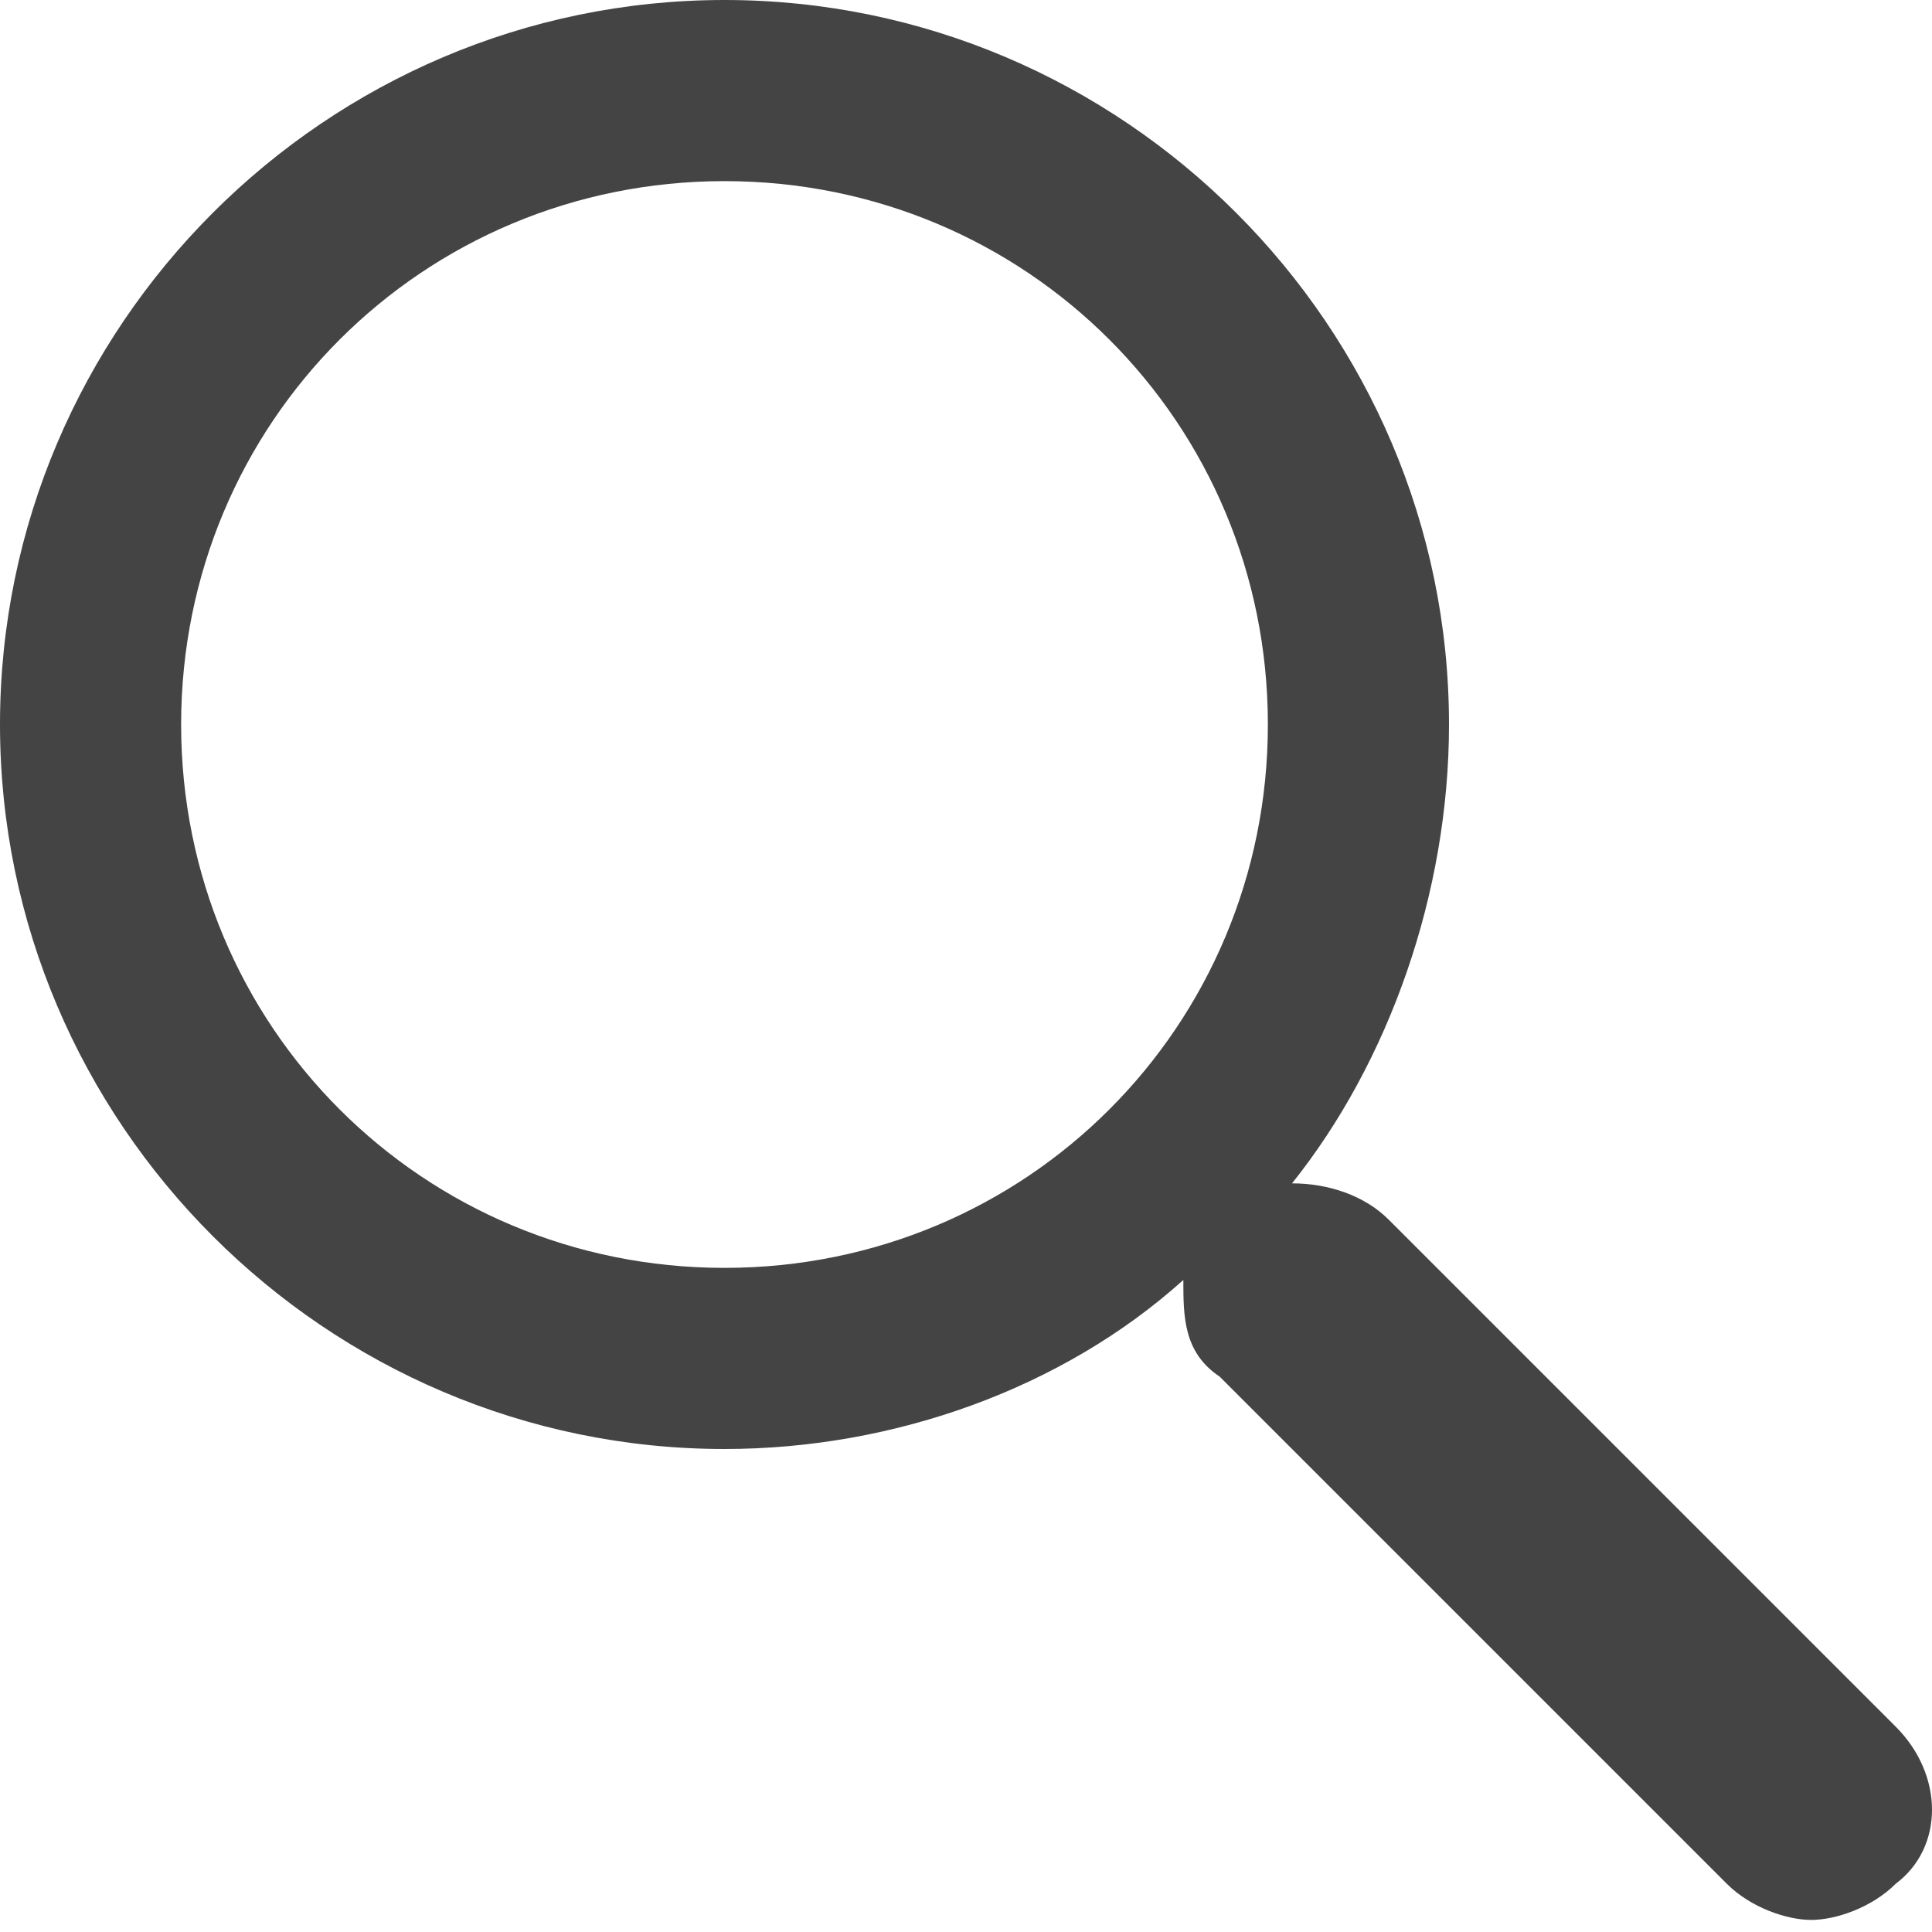
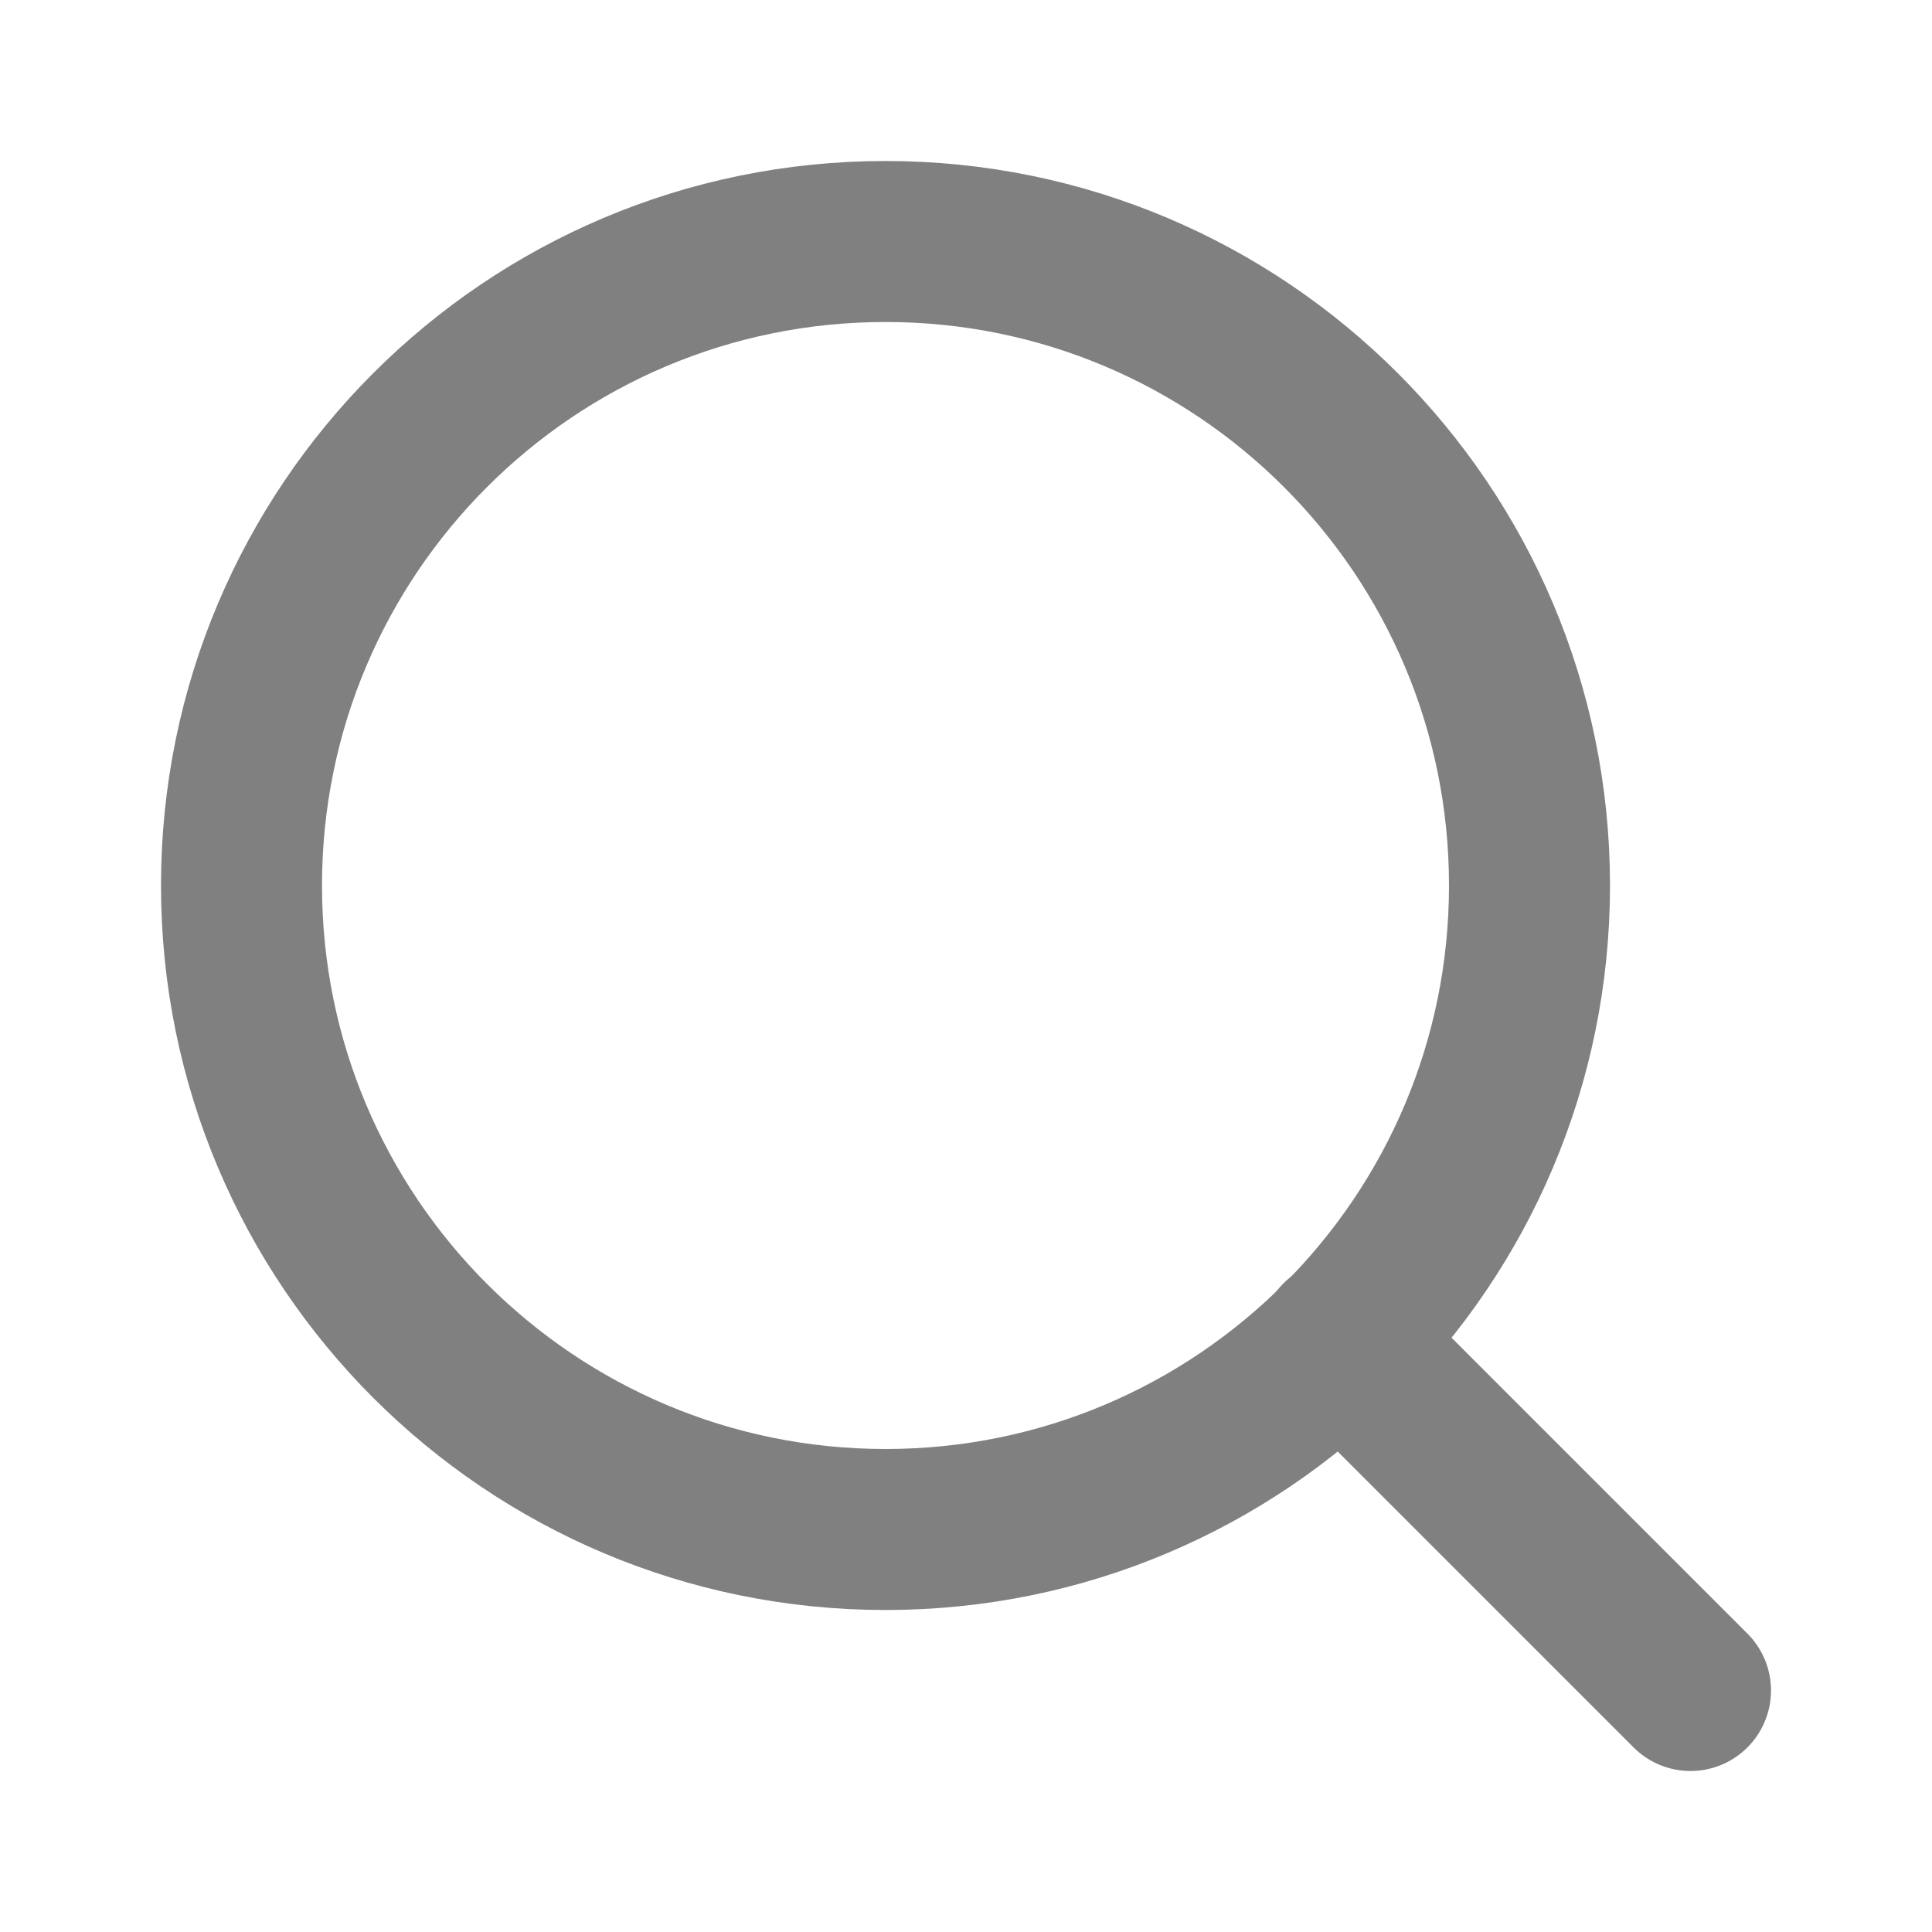
- <svg xmlns="http://www.w3.org/2000/svg" version="1.1" width="16" height="16" viewBox="0 0 16 16">
-   <path fill="#444444" d="M15.7 14.3l-4.2-4.2c-0.2-0.2-0.5-0.3-0.8-0.3 0.8-1 1.3-2.4 1.3-3.8 0-3.3-2.7-6-6-6s-6 2.7-6 6 2.7 6 6 6c1.4 0 2.8-0.5 3.8-1.4 0 0.3 0 0.6 0.3 0.8l4.2 4.2c0.2 0.2 0.5 0.3 0.7 0.3s0.5-0.1 0.7-0.3c0.4-0.3 0.4-0.9 0-1.3zM6 10.5c-2.5 0-4.5-2-4.5-4.5s2-4.5 4.5-4.5 4.5 2 4.5 4.5-2 4.5-4.5 4.5z" />
+ <svg xmlns="http://www.w3.org/2000/svg" width="24" height="24" viewBox="0 0 24 24" fill="none" stroke="gray" stroke-width="2" stroke-linecap="round" stroke-linejoin="round" class="feather feather-search">
+   <circle cx="11" cy="11" r="8" />
+   <line x1="21" y1="21" x2="16.65" y2="16.65" />
</svg>
